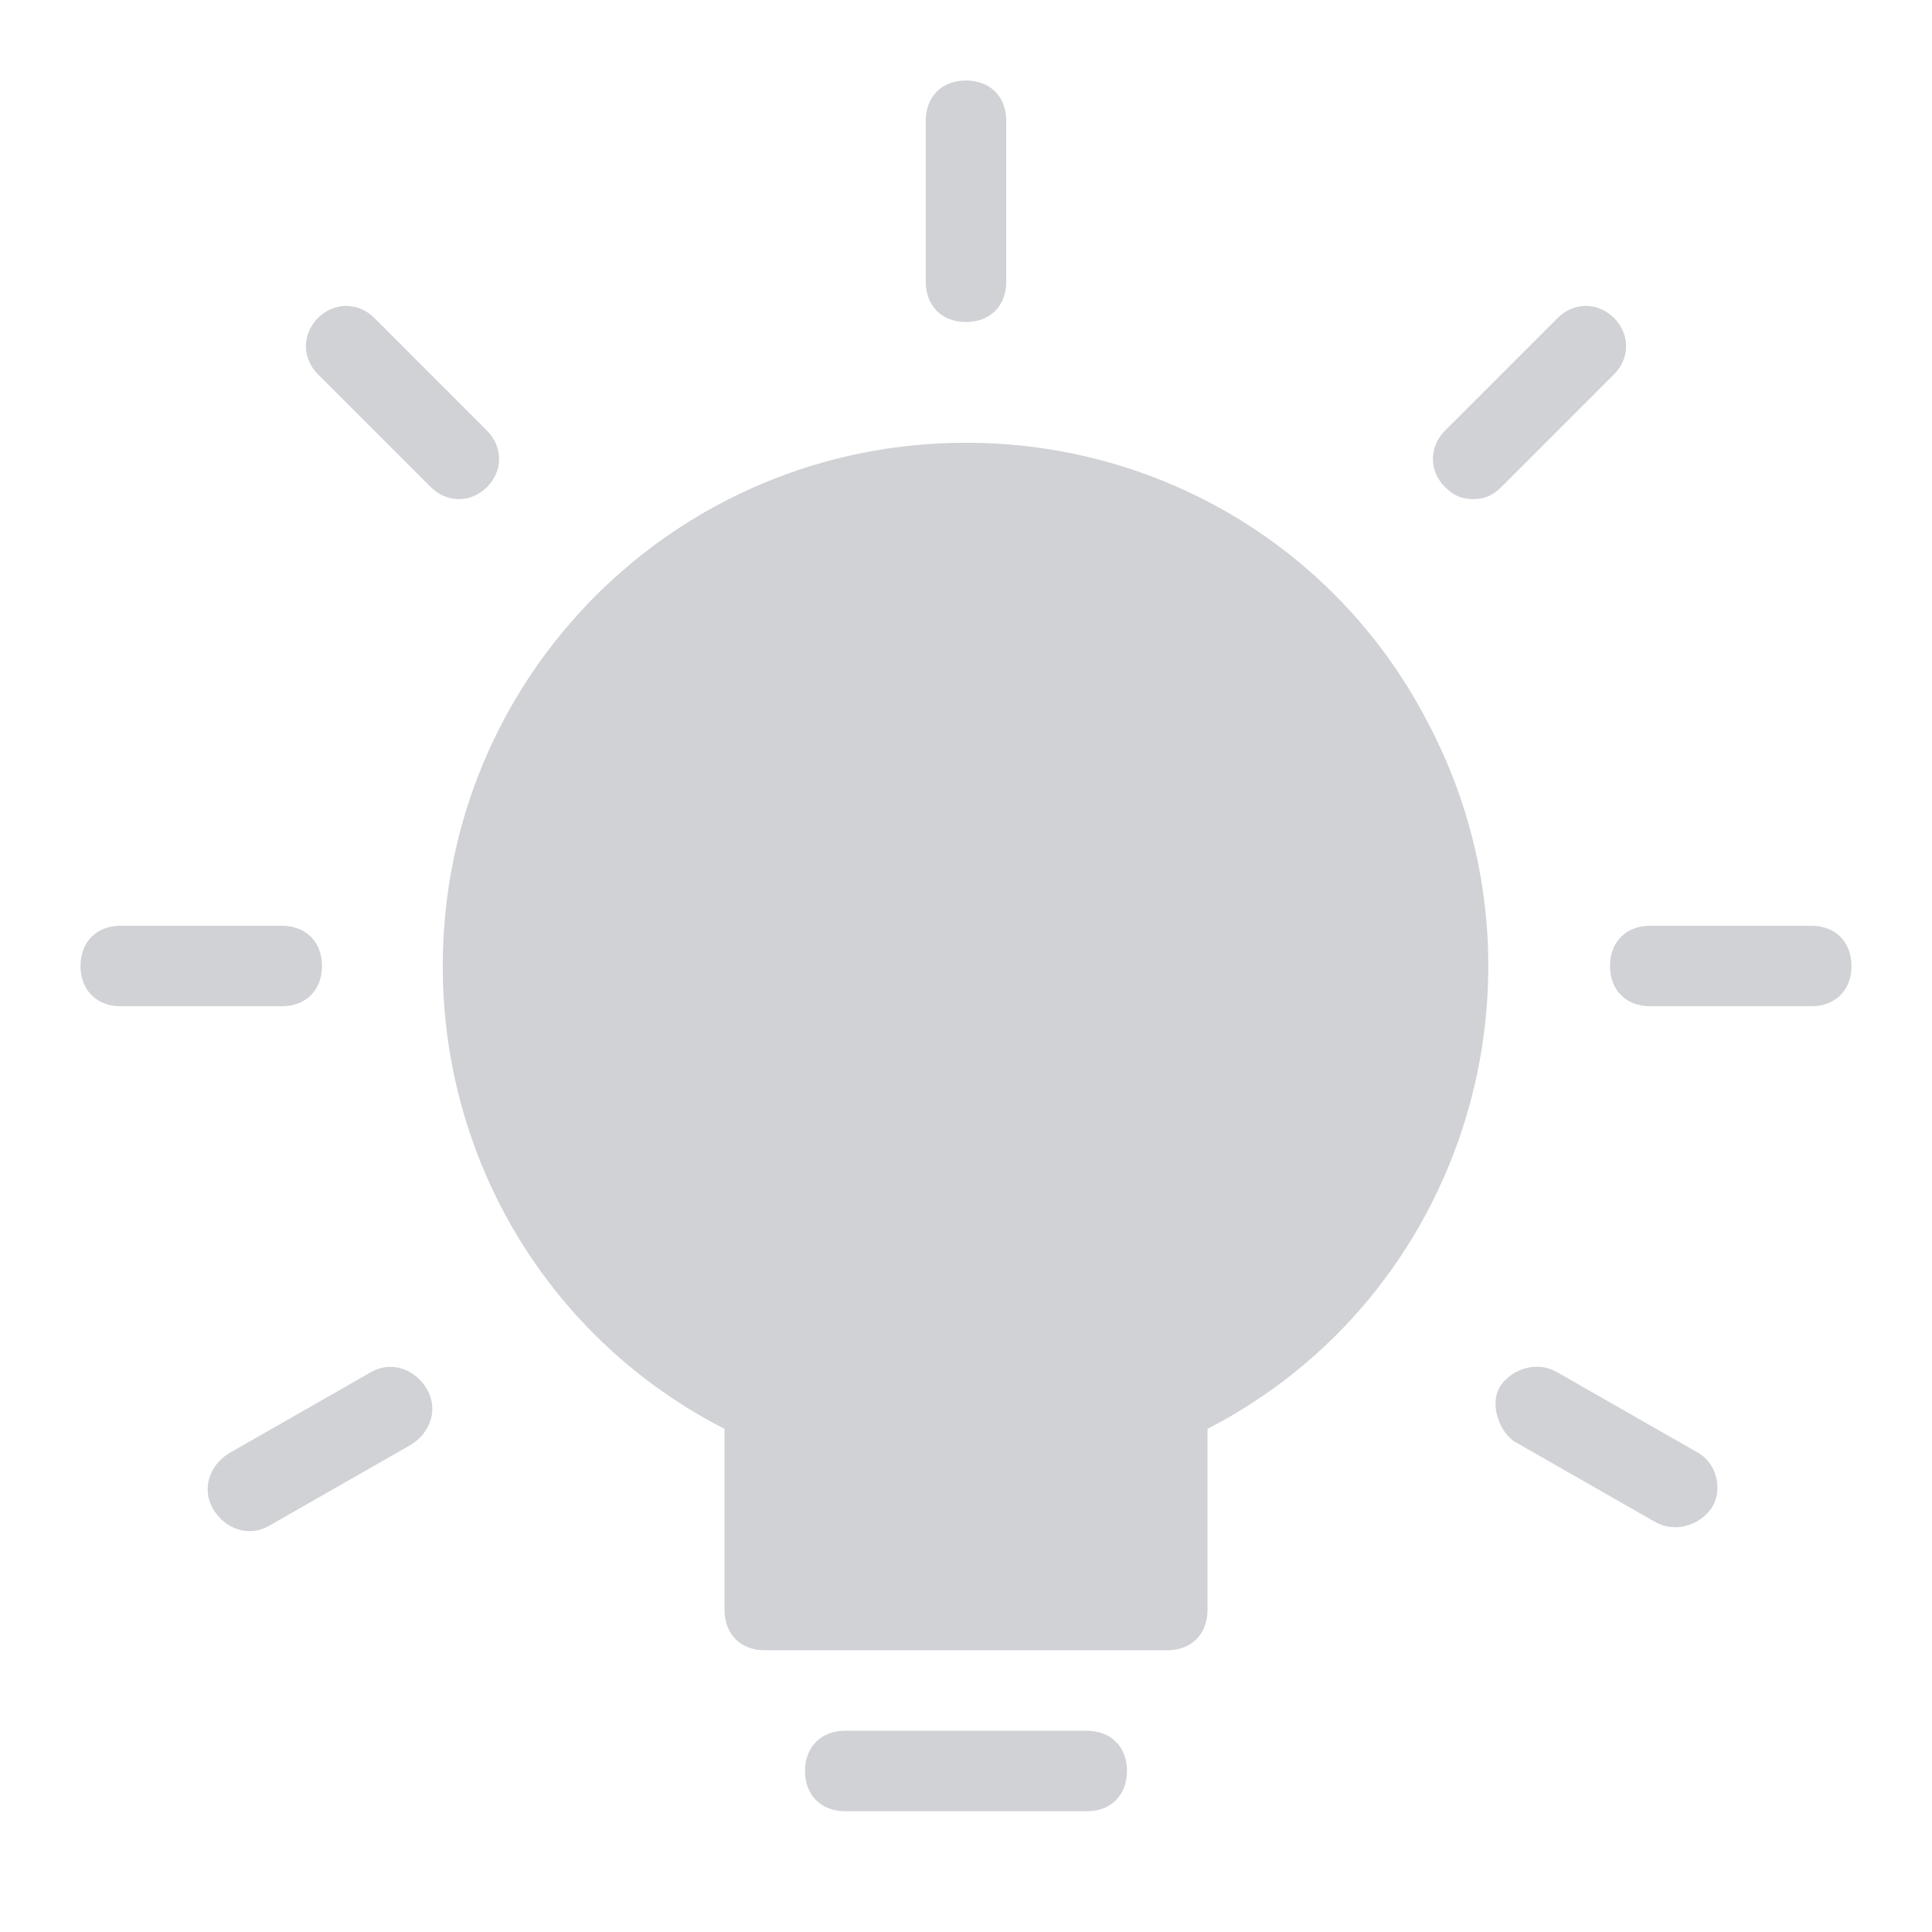
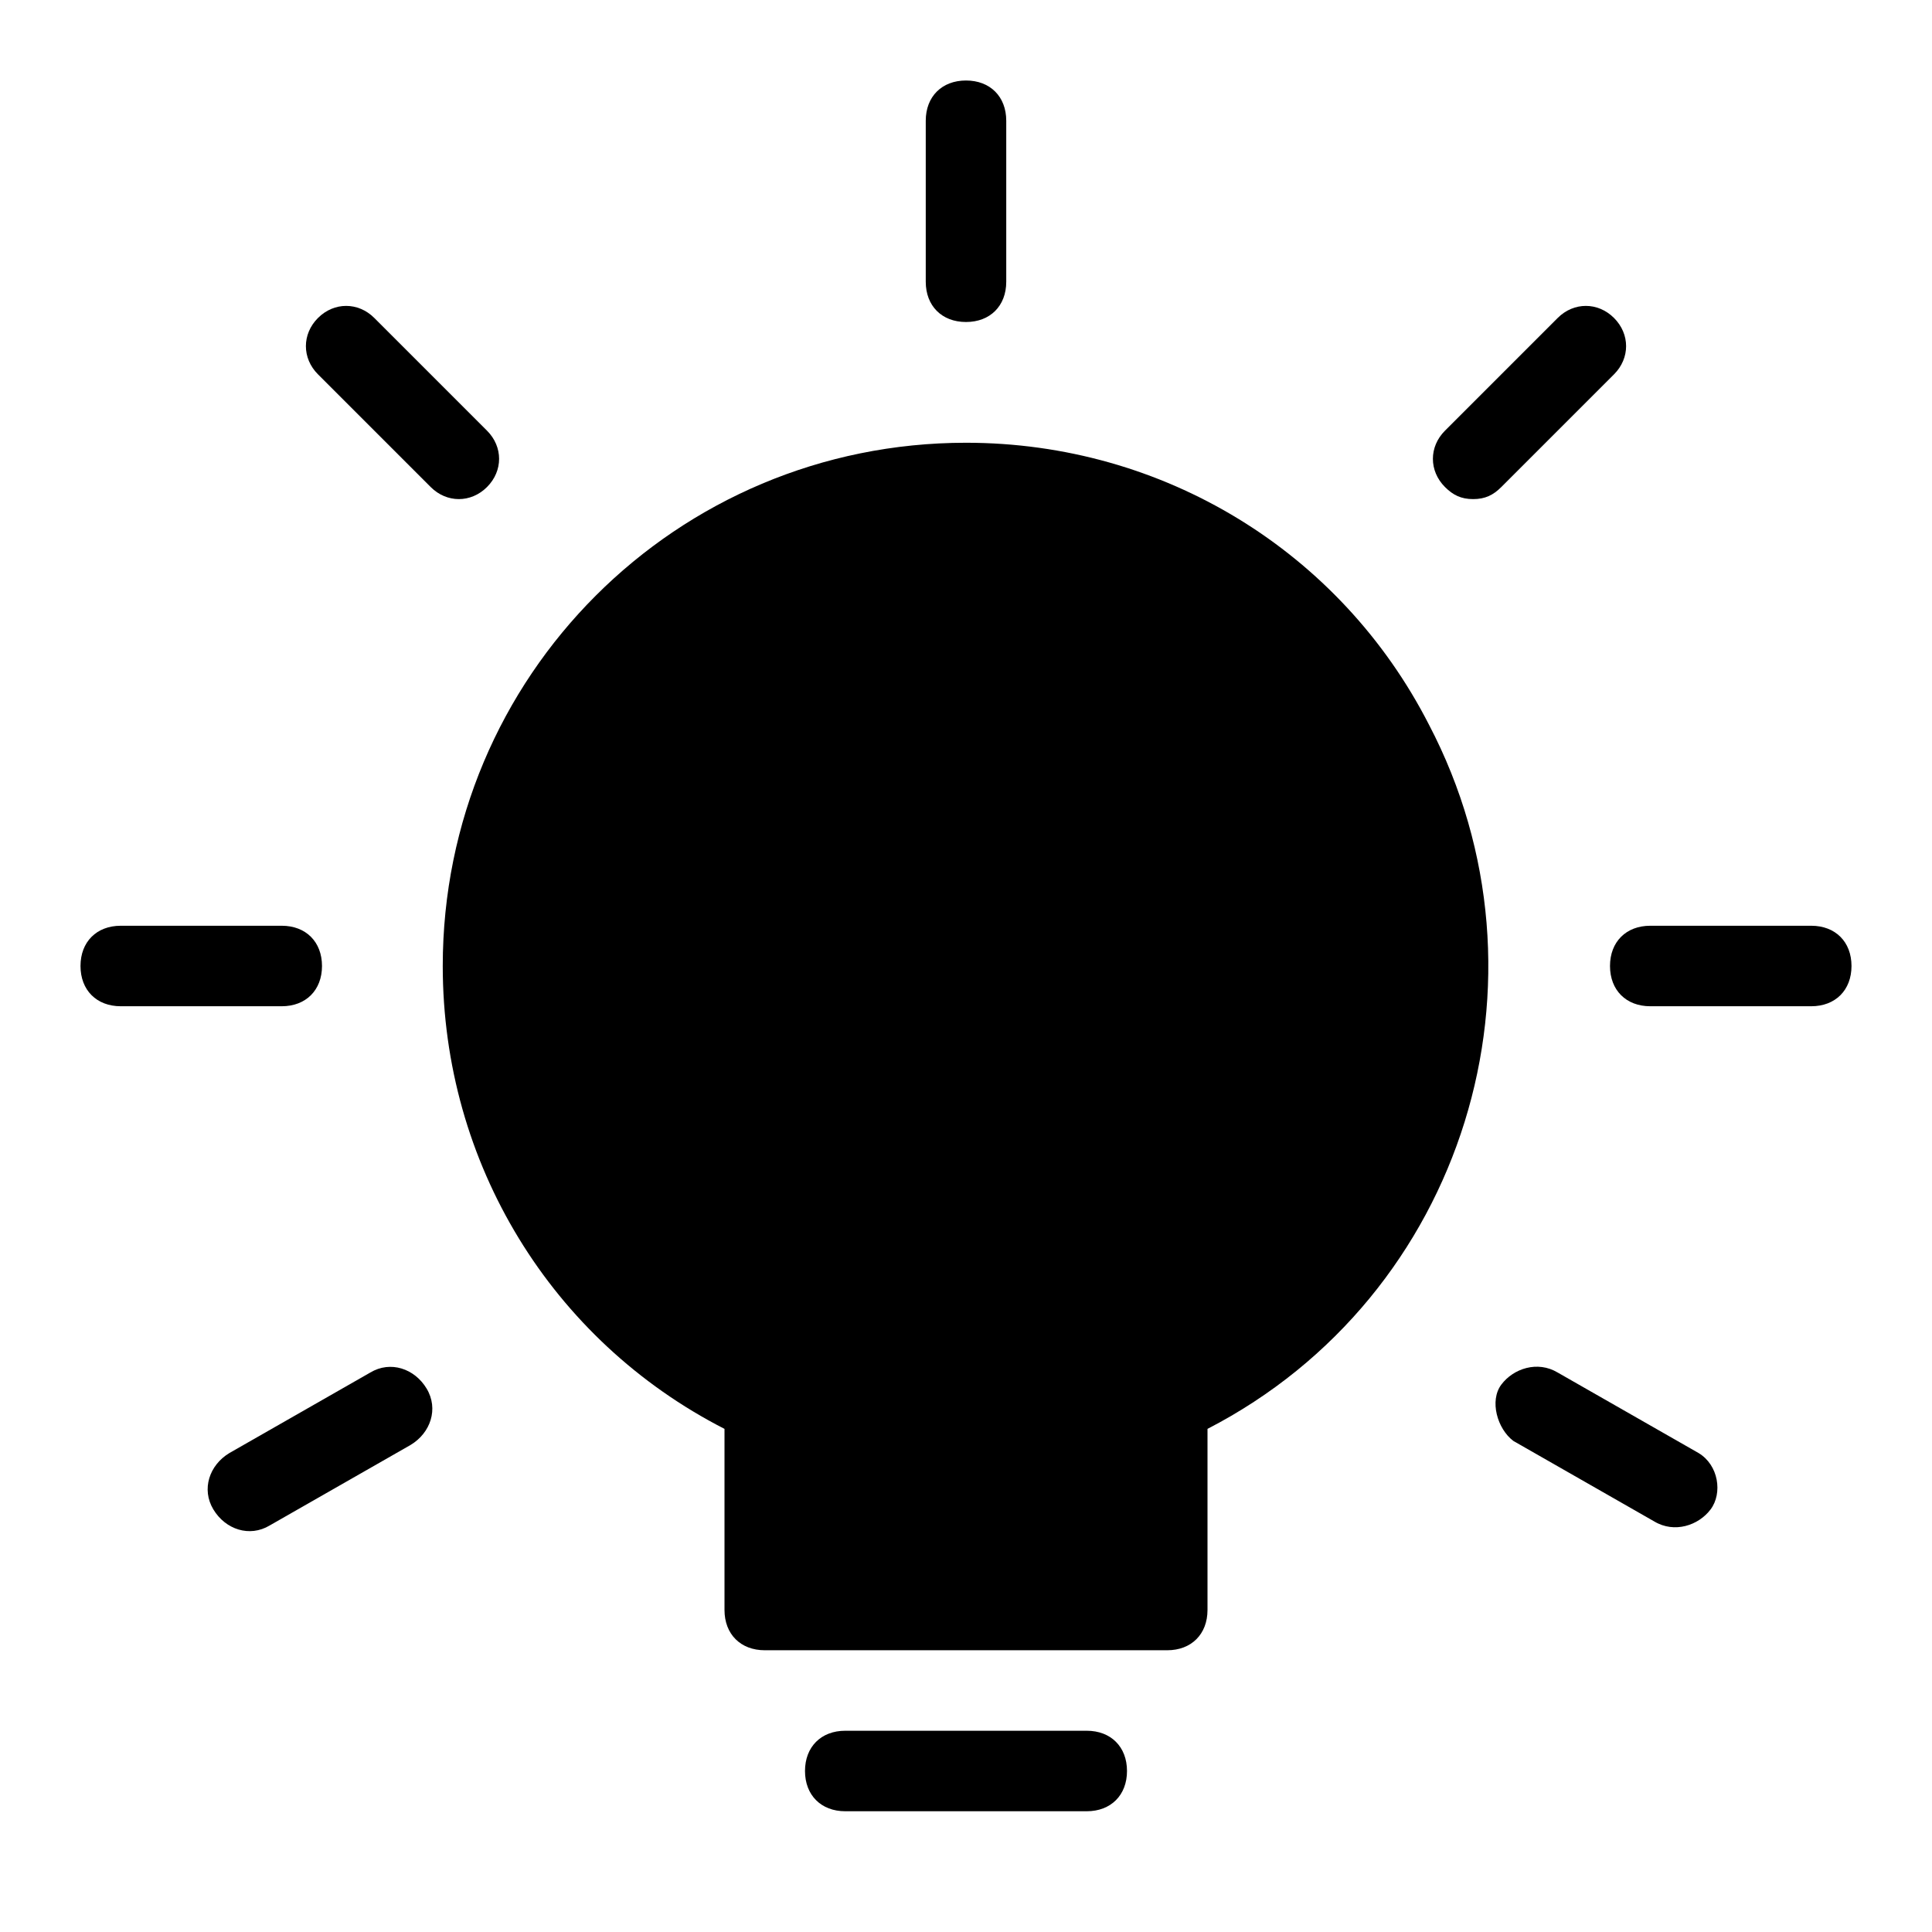
<svg xmlns="http://www.w3.org/2000/svg" width="24" height="24" viewBox="0 0 24 24" fill="none">
-   <path d="M12 4C12.3 4 12.5 3.8 12.5 3.5V1.5C12.5 1.2 12.3 1 12 1C11.7 1 11.5 1.2 11.5 1.5V3.5C11.5 3.8 11.7 4 12 4Z" fill="#D0D2D6" />
-   <path d="M13.5 21.5H10.5C10.2 21.5 10 21.7 10 22C10 22.3 10.2 22.5 10.5 22.5H13.5C13.8 22.5 14 22.3 14 22C14 21.7 13.8 21.5 13.5 21.5Z" fill="#D0D2D6" />
-   <path d="M12 5.5C8.4 5.5 5.5 8.4 5.5 12C5.5 14.45 6.85 16.65 9 17.75V20C9 20.3 9.2 20.5 9.5 20.5H14.5C14.8 20.5 15 20.3 15 20V17.75C18.2 16.1 19.4 12.15 17.75 9C16.65 6.85 14.45 5.5 12 5.5Z" fill="#D0D2D6" />
-   <path d="M5.35 6.05C5.55 6.25 5.85 6.25 6.05 6.05C6.25 5.85 6.25 5.55 6.05 5.35L4.65 3.95C4.45 3.75 4.15 3.75 3.95 3.95C3.75 4.15 3.75 4.45 3.95 4.65L5.35 6.05Z" fill="#D0D2D6" />
-   <path d="M18.3 6.2C18.45 6.2 18.55 6.15 18.65 6.05L20.05 4.65C20.25 4.45 20.25 4.15 20.05 3.95C19.85 3.75 19.55 3.75 19.35 3.95L17.95 5.35C17.75 5.55 17.75 5.85 17.95 6.05C18.05 6.15 18.15 6.2 18.3 6.2Z" fill="#D0D2D6" />
-   <path d="M4 12C4 11.7 3.8 11.5 3.5 11.5H1.5C1.2 11.5 1 11.7 1 12C1 12.3 1.2 12.5 1.5 12.5H3.5C3.8 12.5 4 12.3 4 12Z" fill="#D0D2D6" />
-   <path d="M22.5 11.5H20.5C20.2 11.5 20 11.7 20 12C20 12.3 20.2 12.5 20.5 12.5H22.5C22.8 12.5 23 12.3 23 12C23 11.7 22.8 11.5 22.5 11.5Z" fill="#D0D2D6" />
-   <path d="M21.1 18.05L19.35 17.05C19.1 16.9 18.8 17 18.65 17.2C18.5 17.4 18.6 17.75 18.8 17.9L20.55 18.9C20.8 19.05 21.1 18.95 21.25 18.75C21.4 18.55 21.35 18.2 21.1 18.05C21.1 18.05 21.15 18.05 21.1 18.05Z" fill="#D0D2D6" />
-   <path d="M4.6 17.05L2.85 18.05C2.6 18.2 2.5 18.5 2.65 18.75C2.8 19 3.1 19.1 3.35 18.95L5.1 17.95C5.35 17.8 5.45 17.5 5.3 17.25C5.15 17 4.85 16.9 4.6 17.05C4.6 17.05 4.65 17.05 4.6 17.05Z" fill="#D0D2D6" />
+   <path d="M12 4C12.3 4 12.5 3.8 12.5 3.5V1.5C12.5 1.2 12.3 1 12 1C11.7 1 11.5 1.2 11.5 1.5V3.5C11.5 3.8 11.7 4 12 4Z" fill="currentColor" />
+   <path d="M13.5 21.5H10.5C10.2 21.5 10 21.7 10 22C10 22.3 10.2 22.5 10.5 22.5H13.5C13.8 22.5 14 22.3 14 22C14 21.7 13.8 21.5 13.5 21.5Z" fill="currentColor" />
+   <path d="M12 5.5C8.4 5.5 5.5 8.4 5.5 12C5.5 14.45 6.85 16.65 9 17.75V20C9 20.3 9.2 20.5 9.5 20.5H14.5C14.8 20.5 15 20.3 15 20V17.75C18.2 16.1 19.4 12.15 17.75 9C16.65 6.85 14.45 5.5 12 5.5Z" fill="currentColor" />
+   <path d="M5.35 6.05C5.55 6.25 5.85 6.25 6.05 6.05C6.25 5.85 6.25 5.55 6.05 5.35L4.65 3.95C4.45 3.75 4.15 3.75 3.95 3.95C3.75 4.15 3.75 4.45 3.95 4.65L5.35 6.05Z" fill="currentColor" />
+   <path d="M18.3 6.2C18.45 6.2 18.55 6.15 18.65 6.05L20.05 4.65C20.25 4.45 20.25 4.15 20.05 3.95C19.85 3.75 19.55 3.75 19.35 3.95L17.95 5.35C17.75 5.55 17.75 5.85 17.95 6.05C18.05 6.15 18.15 6.2 18.3 6.2Z" fill="currentColor" />
+   <path d="M4 12C4 11.7 3.8 11.5 3.5 11.5H1.5C1.2 11.5 1 11.7 1 12C1 12.3 1.2 12.5 1.5 12.5H3.5C3.8 12.5 4 12.3 4 12Z" fill="currentColor" />
+   <path d="M22.5 11.5H20.5C20.2 11.5 20 11.7 20 12C20 12.3 20.2 12.5 20.5 12.5H22.5C22.8 12.5 23 12.3 23 12C23 11.7 22.8 11.5 22.5 11.5Z" fill="currentColor" />
+   <path d="M21.1 18.05L19.35 17.05C19.1 16.9 18.8 17 18.65 17.2C18.5 17.4 18.6 17.75 18.8 17.9L20.55 18.9C20.8 19.05 21.1 18.95 21.25 18.75C21.4 18.55 21.35 18.2 21.1 18.05C21.1 18.05 21.15 18.05 21.1 18.05Z" fill="currentColor" />
+   <path d="M4.6 17.05L2.85 18.05C2.6 18.2 2.5 18.5 2.65 18.75C2.8 19 3.1 19.1 3.35 18.95L5.1 17.95C5.35 17.8 5.45 17.5 5.3 17.25C5.15 17 4.85 16.9 4.6 17.05C4.6 17.05 4.65 17.05 4.6 17.05Z" fill="currentColor" />
</svg>
